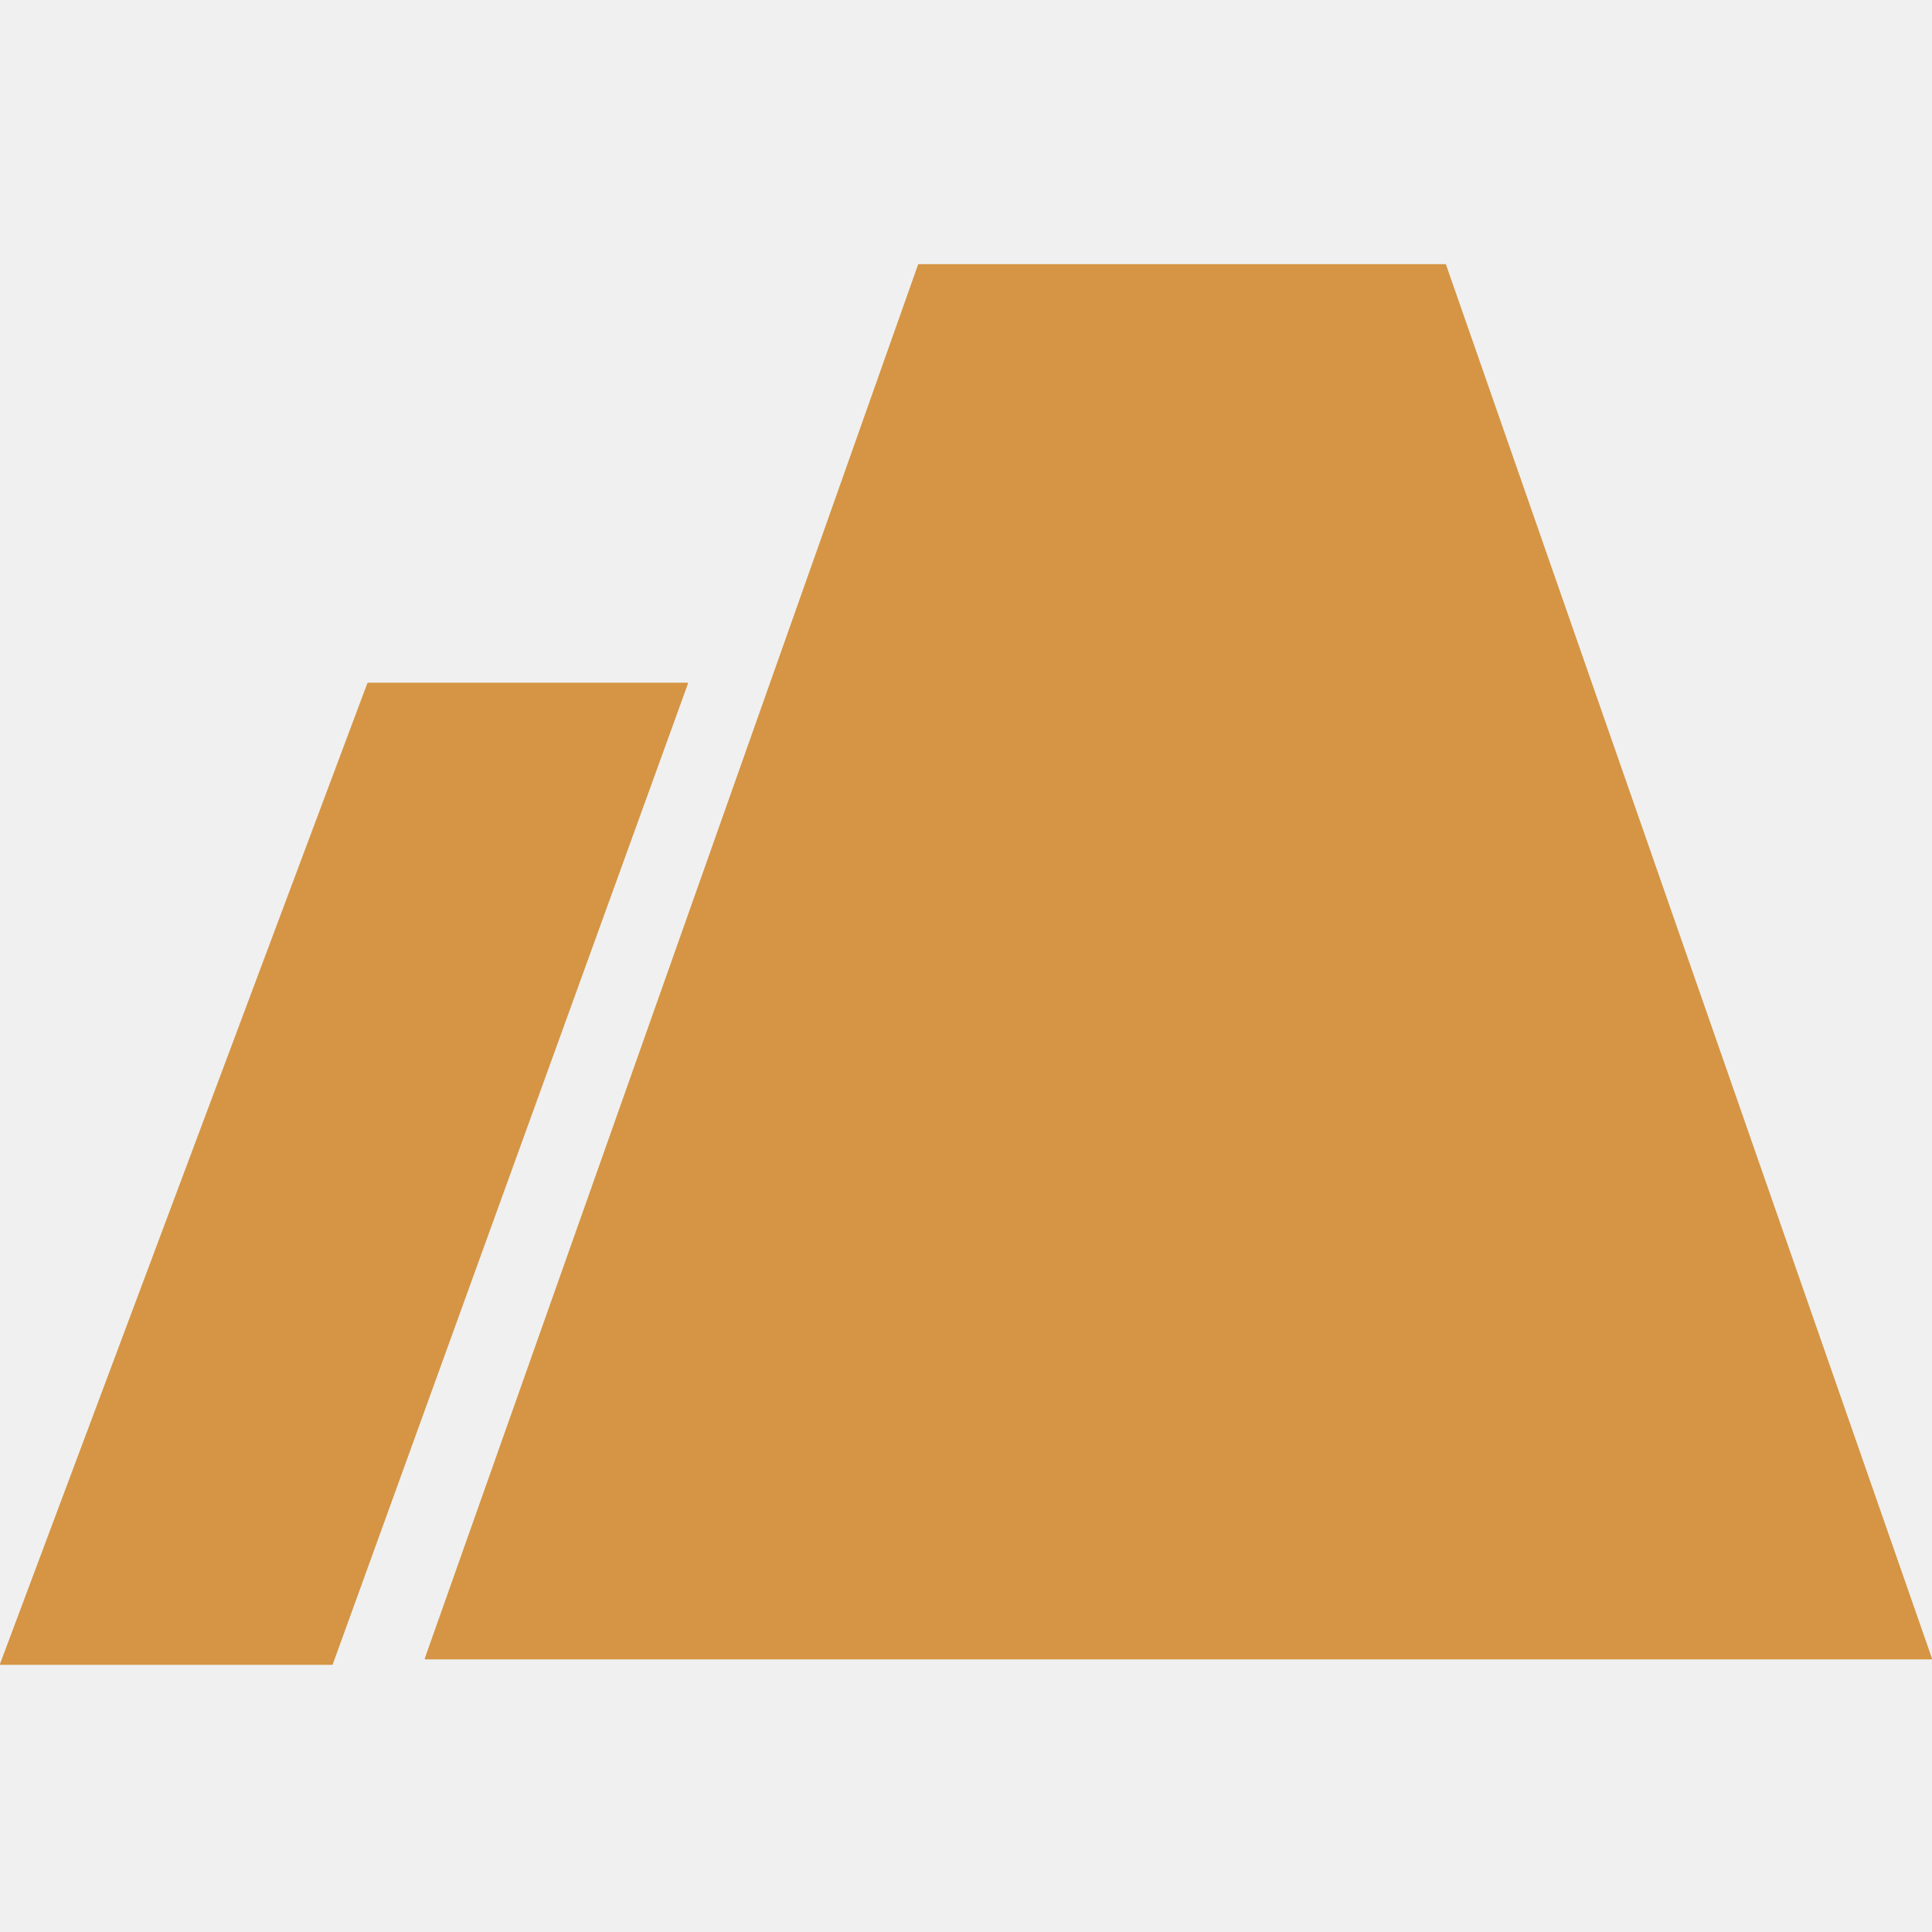
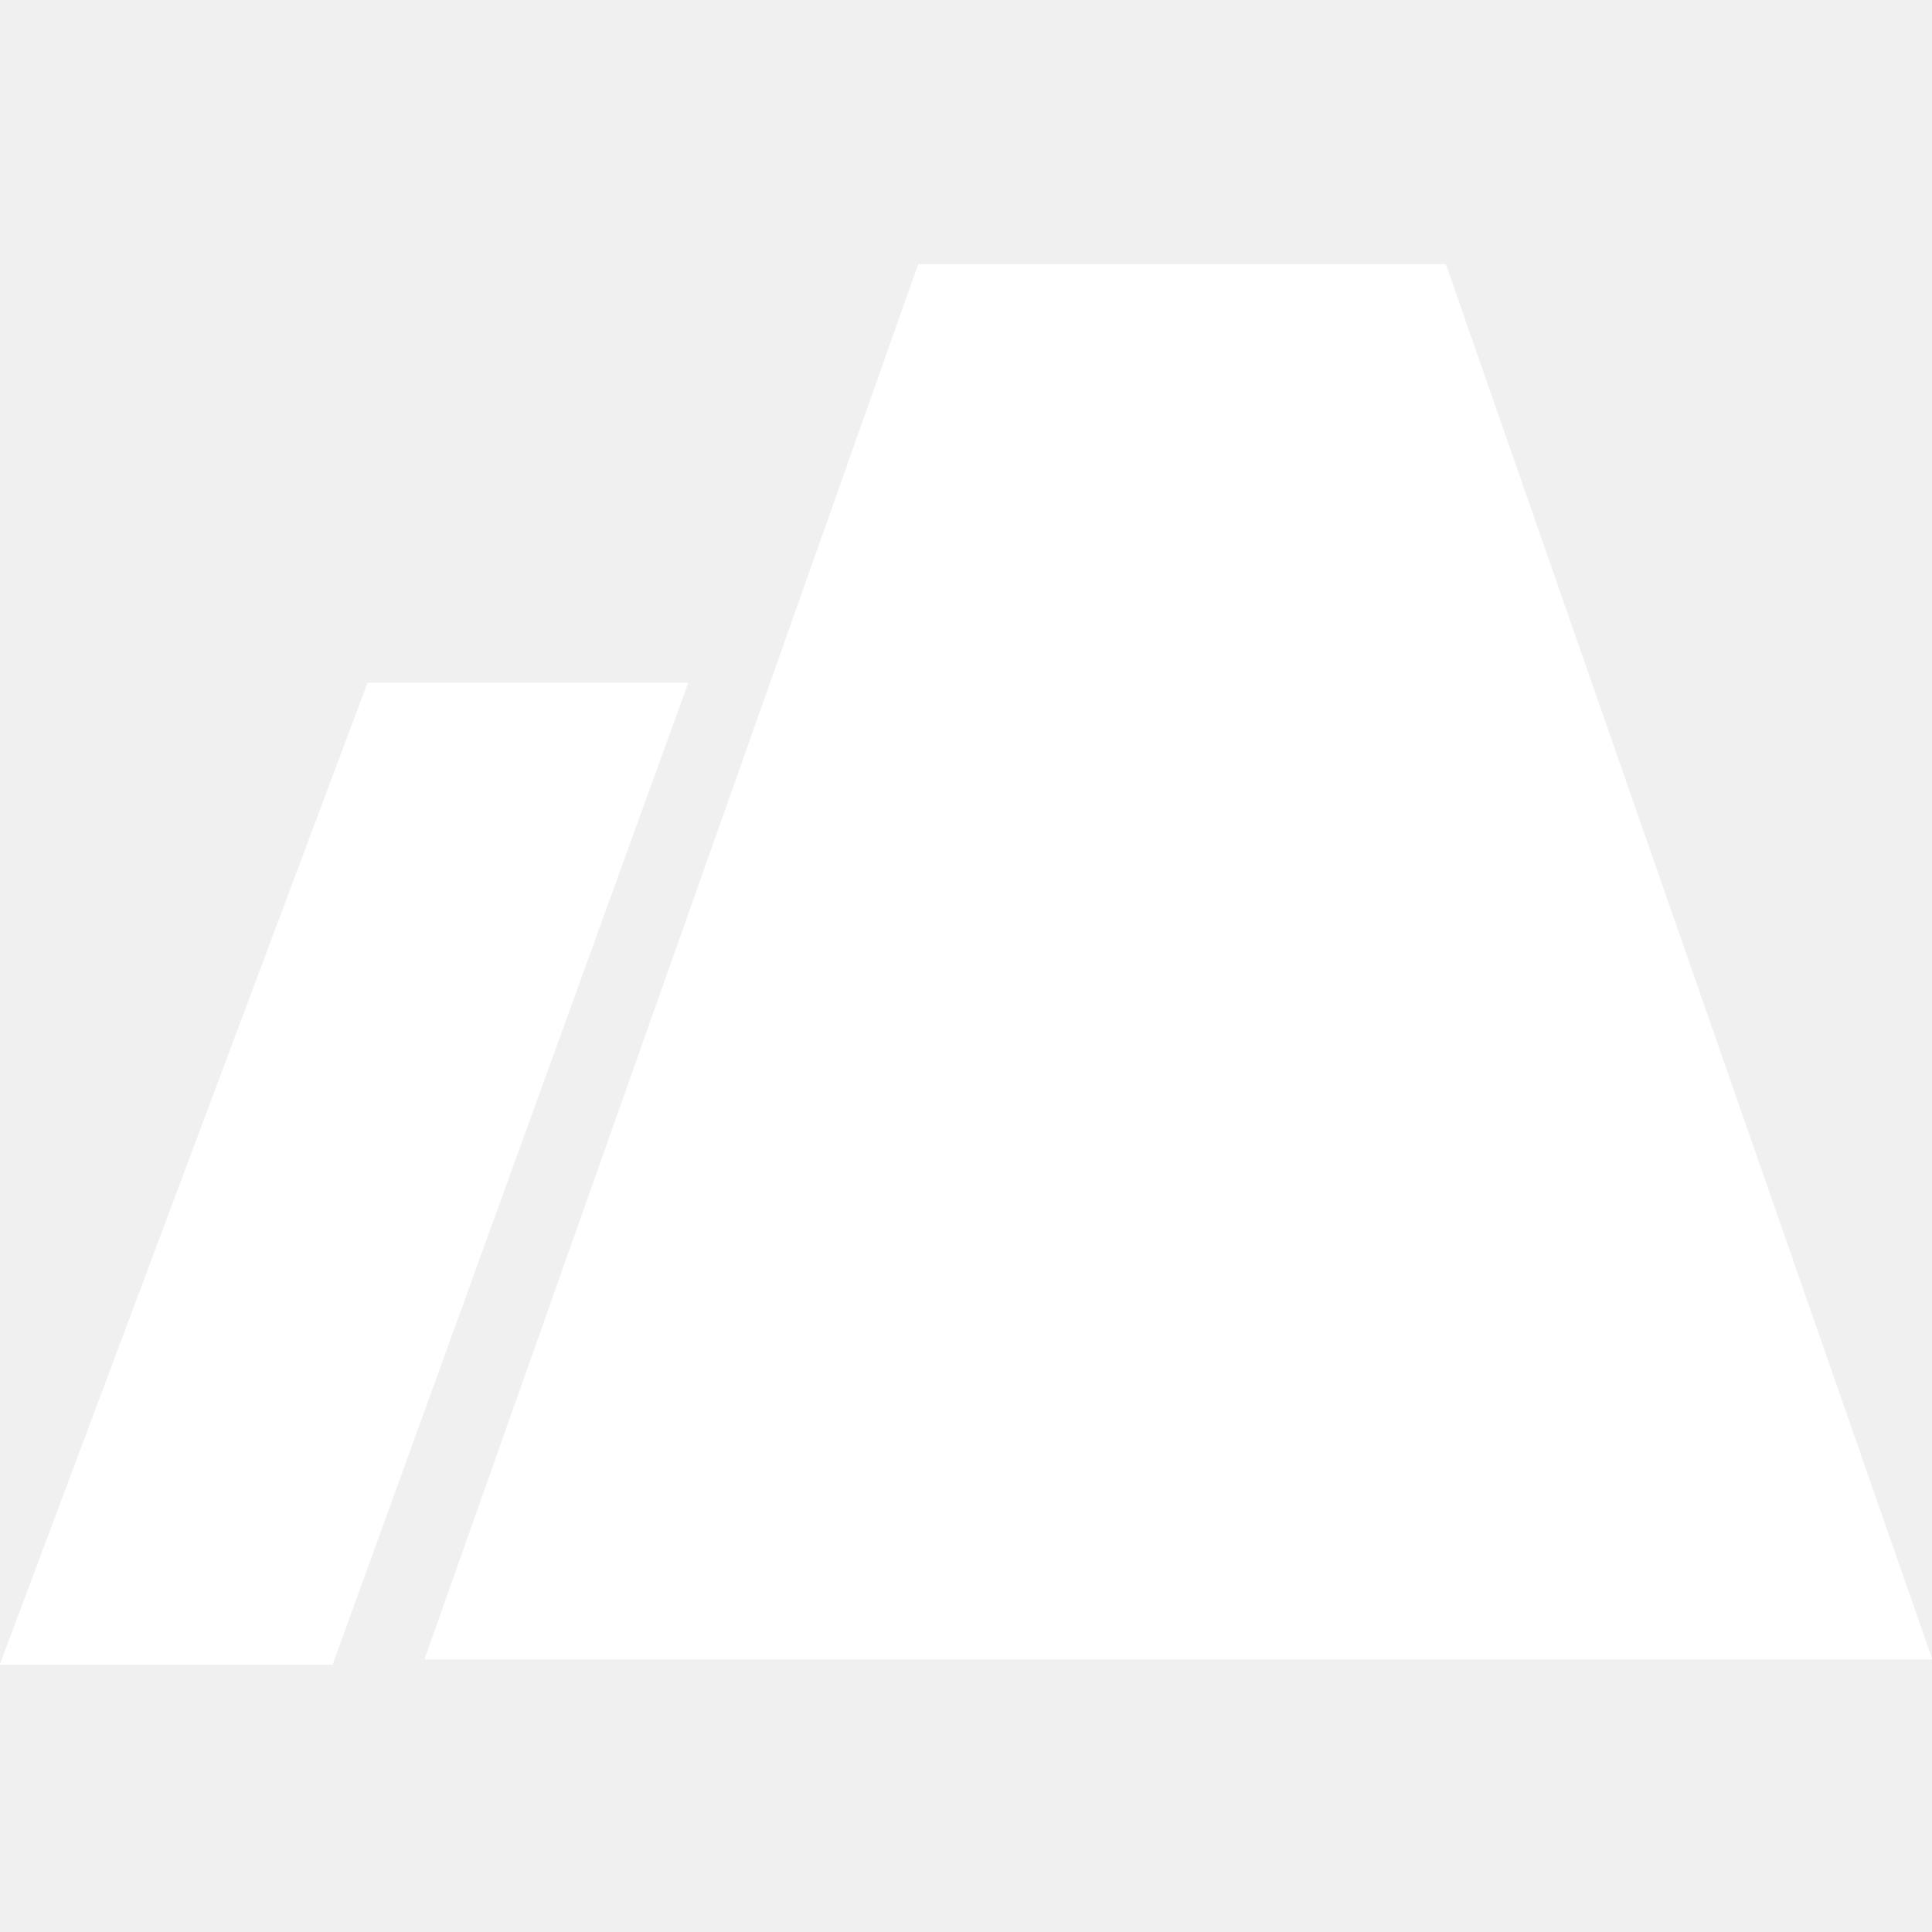
<svg xmlns="http://www.w3.org/2000/svg" width="512" height="512" viewBox="0 0 512 512" fill="none">
-   <path fill-rule="evenodd" clip-rule="evenodd" d="M112.764 439.754C112.625 439.754 112.528 439.617 112.574 439.486L243.289 70.134C243.318 70.054 243.394 70 243.479 70H383.021C383.106 70 383.183 70.054 383.211 70.135L511.987 439.487C512.032 439.618 511.935 439.754 511.797 439.754H116.692H112.764ZM0.201 441.199C0.061 441.199 -0.036 441.059 0.013 440.928L97.353 181.056C97.382 180.977 97.457 180.925 97.541 180.925H182.118C182.258 180.925 182.355 181.064 182.307 181.195L88.182 441.067C88.153 441.146 88.078 441.199 87.993 441.199H0.201Z" fill="#d59544" />
+   <path fill-rule="evenodd" clip-rule="evenodd" d="M112.764 439.754C112.625 439.754 112.528 439.617 112.574 439.486L243.289 70.134C243.318 70.054 243.394 70 243.479 70H383.021C383.106 70 383.183 70.054 383.211 70.135L511.987 439.487C512.032 439.618 511.935 439.754 511.797 439.754H116.692H112.764ZM0.201 441.199C0.061 441.199 -0.036 441.059 0.013 440.928L97.353 181.056C97.382 180.977 97.457 180.925 97.541 180.925H182.118C182.258 180.925 182.355 181.064 182.307 181.195L88.182 441.067C88.153 441.146 88.078 441.199 87.993 441.199H0.201Z" fill="#ffffff" />
</svg>
